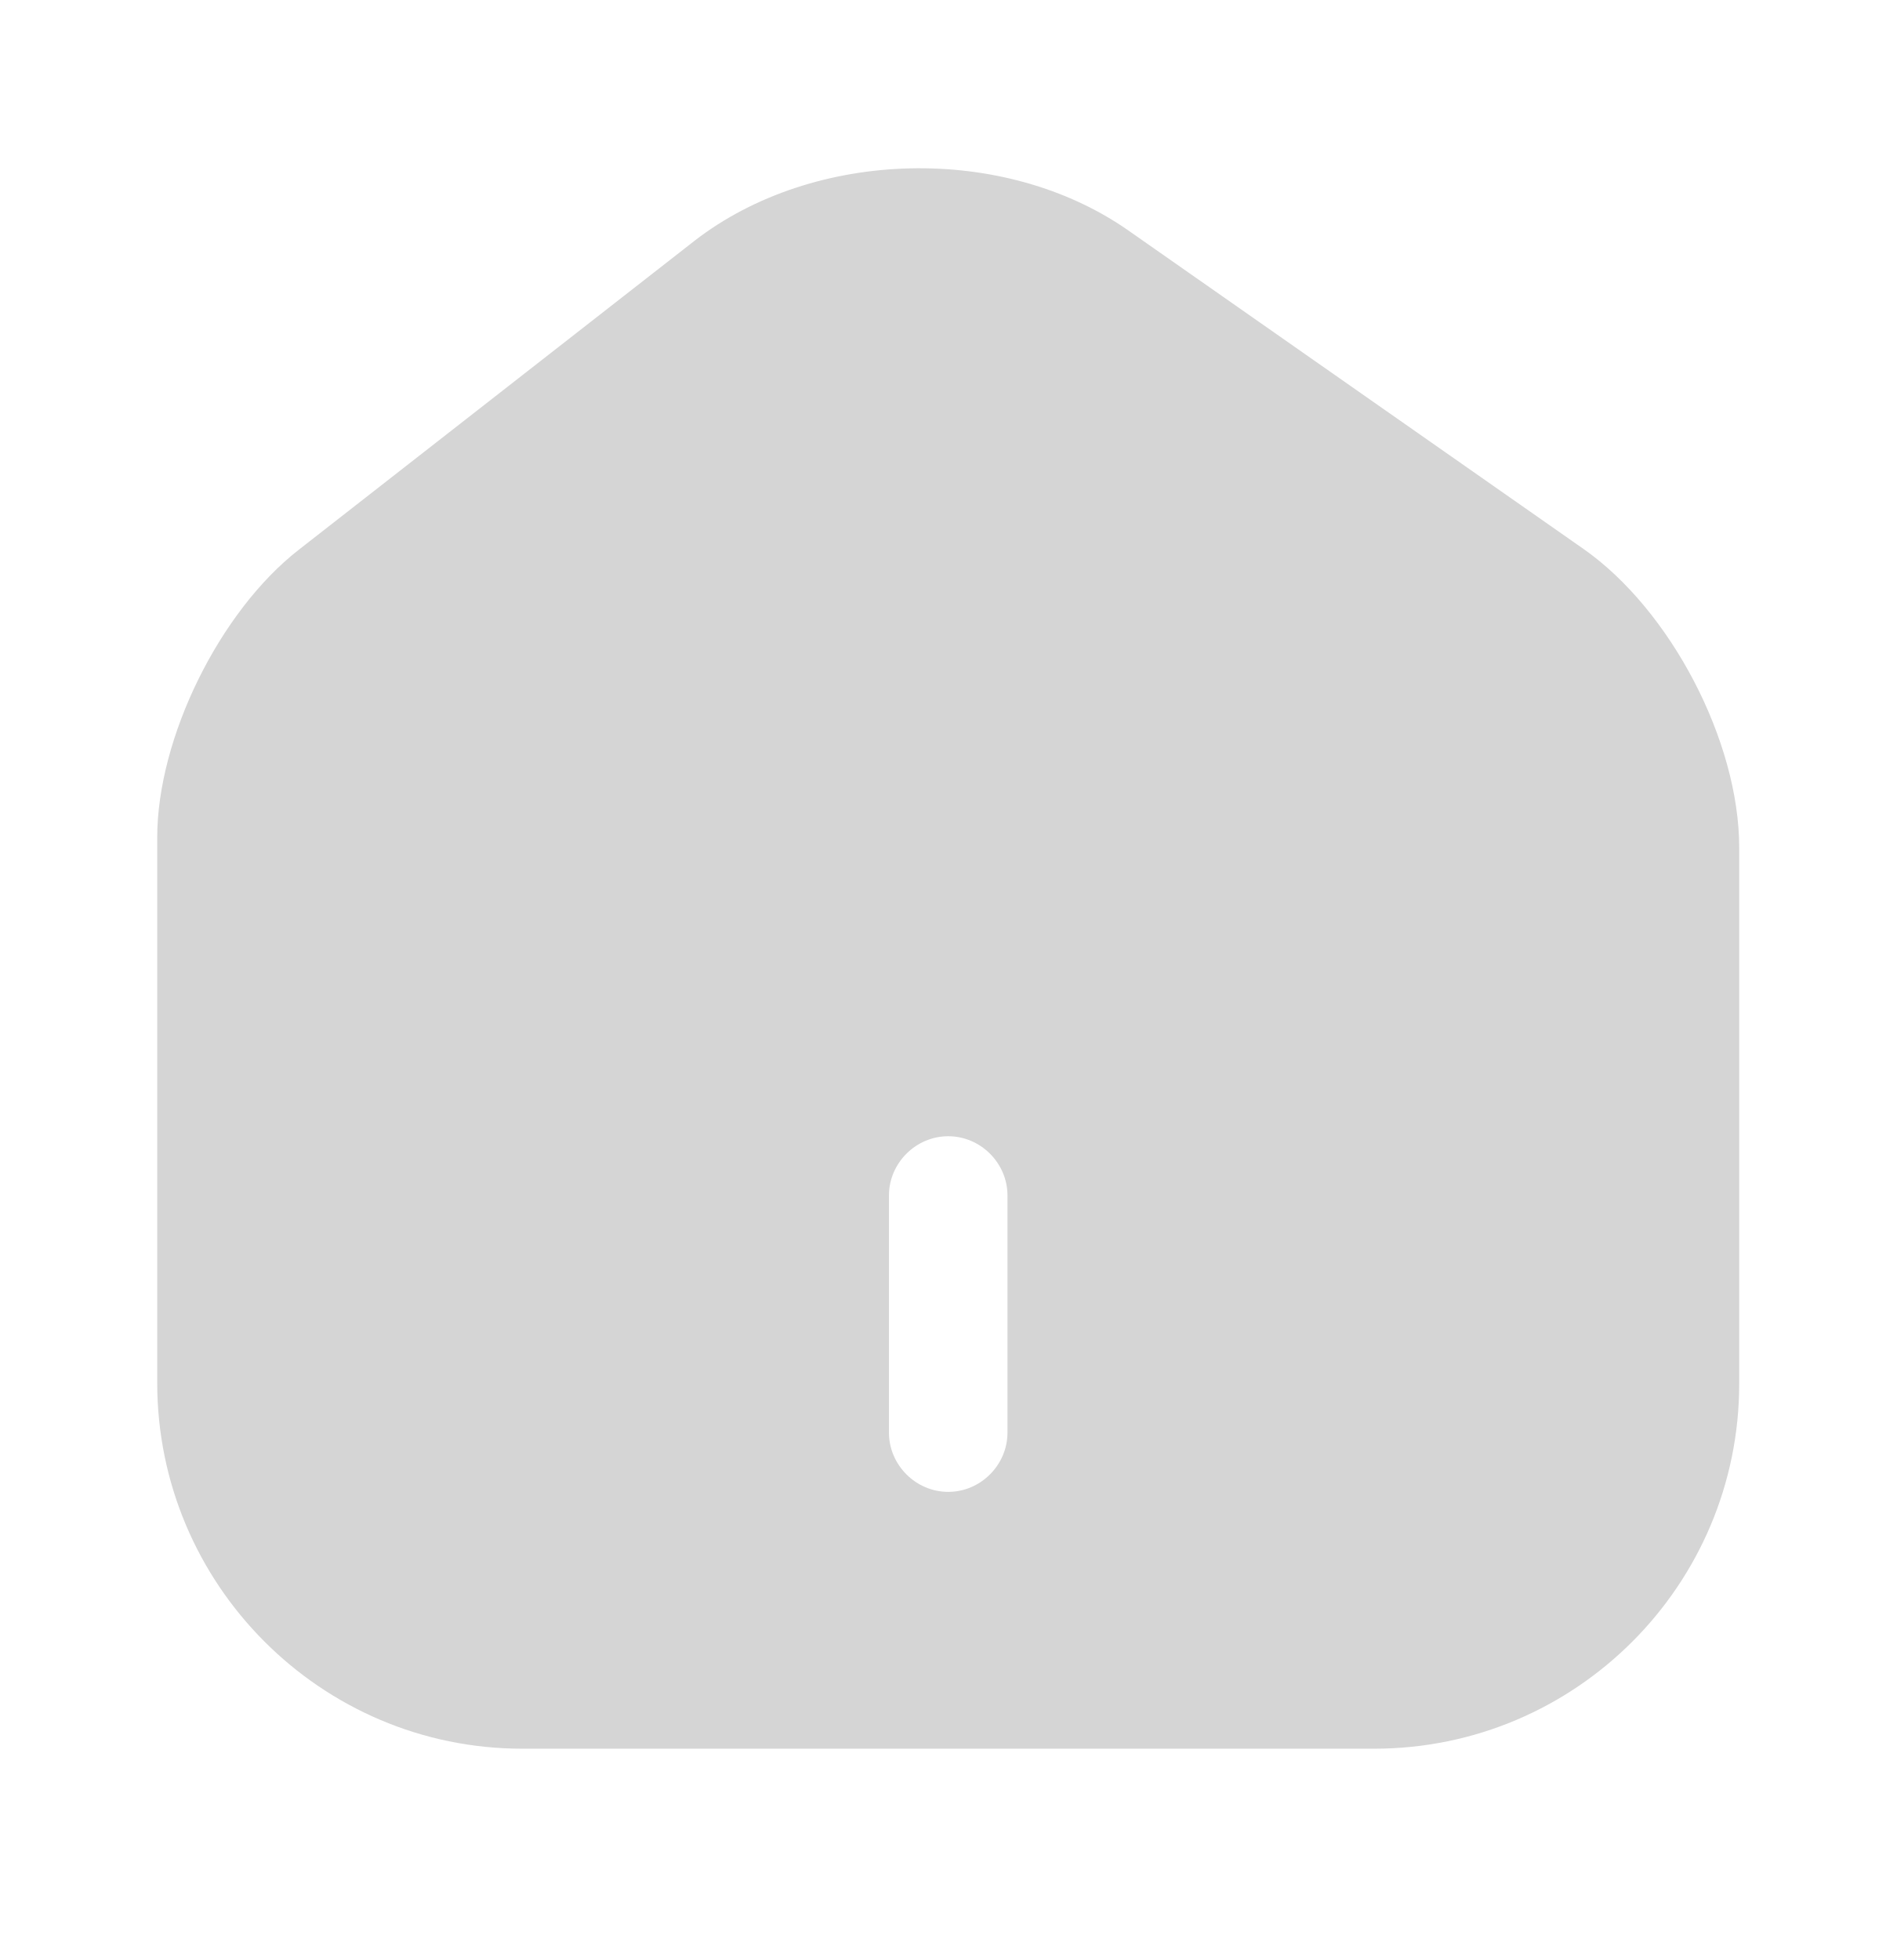
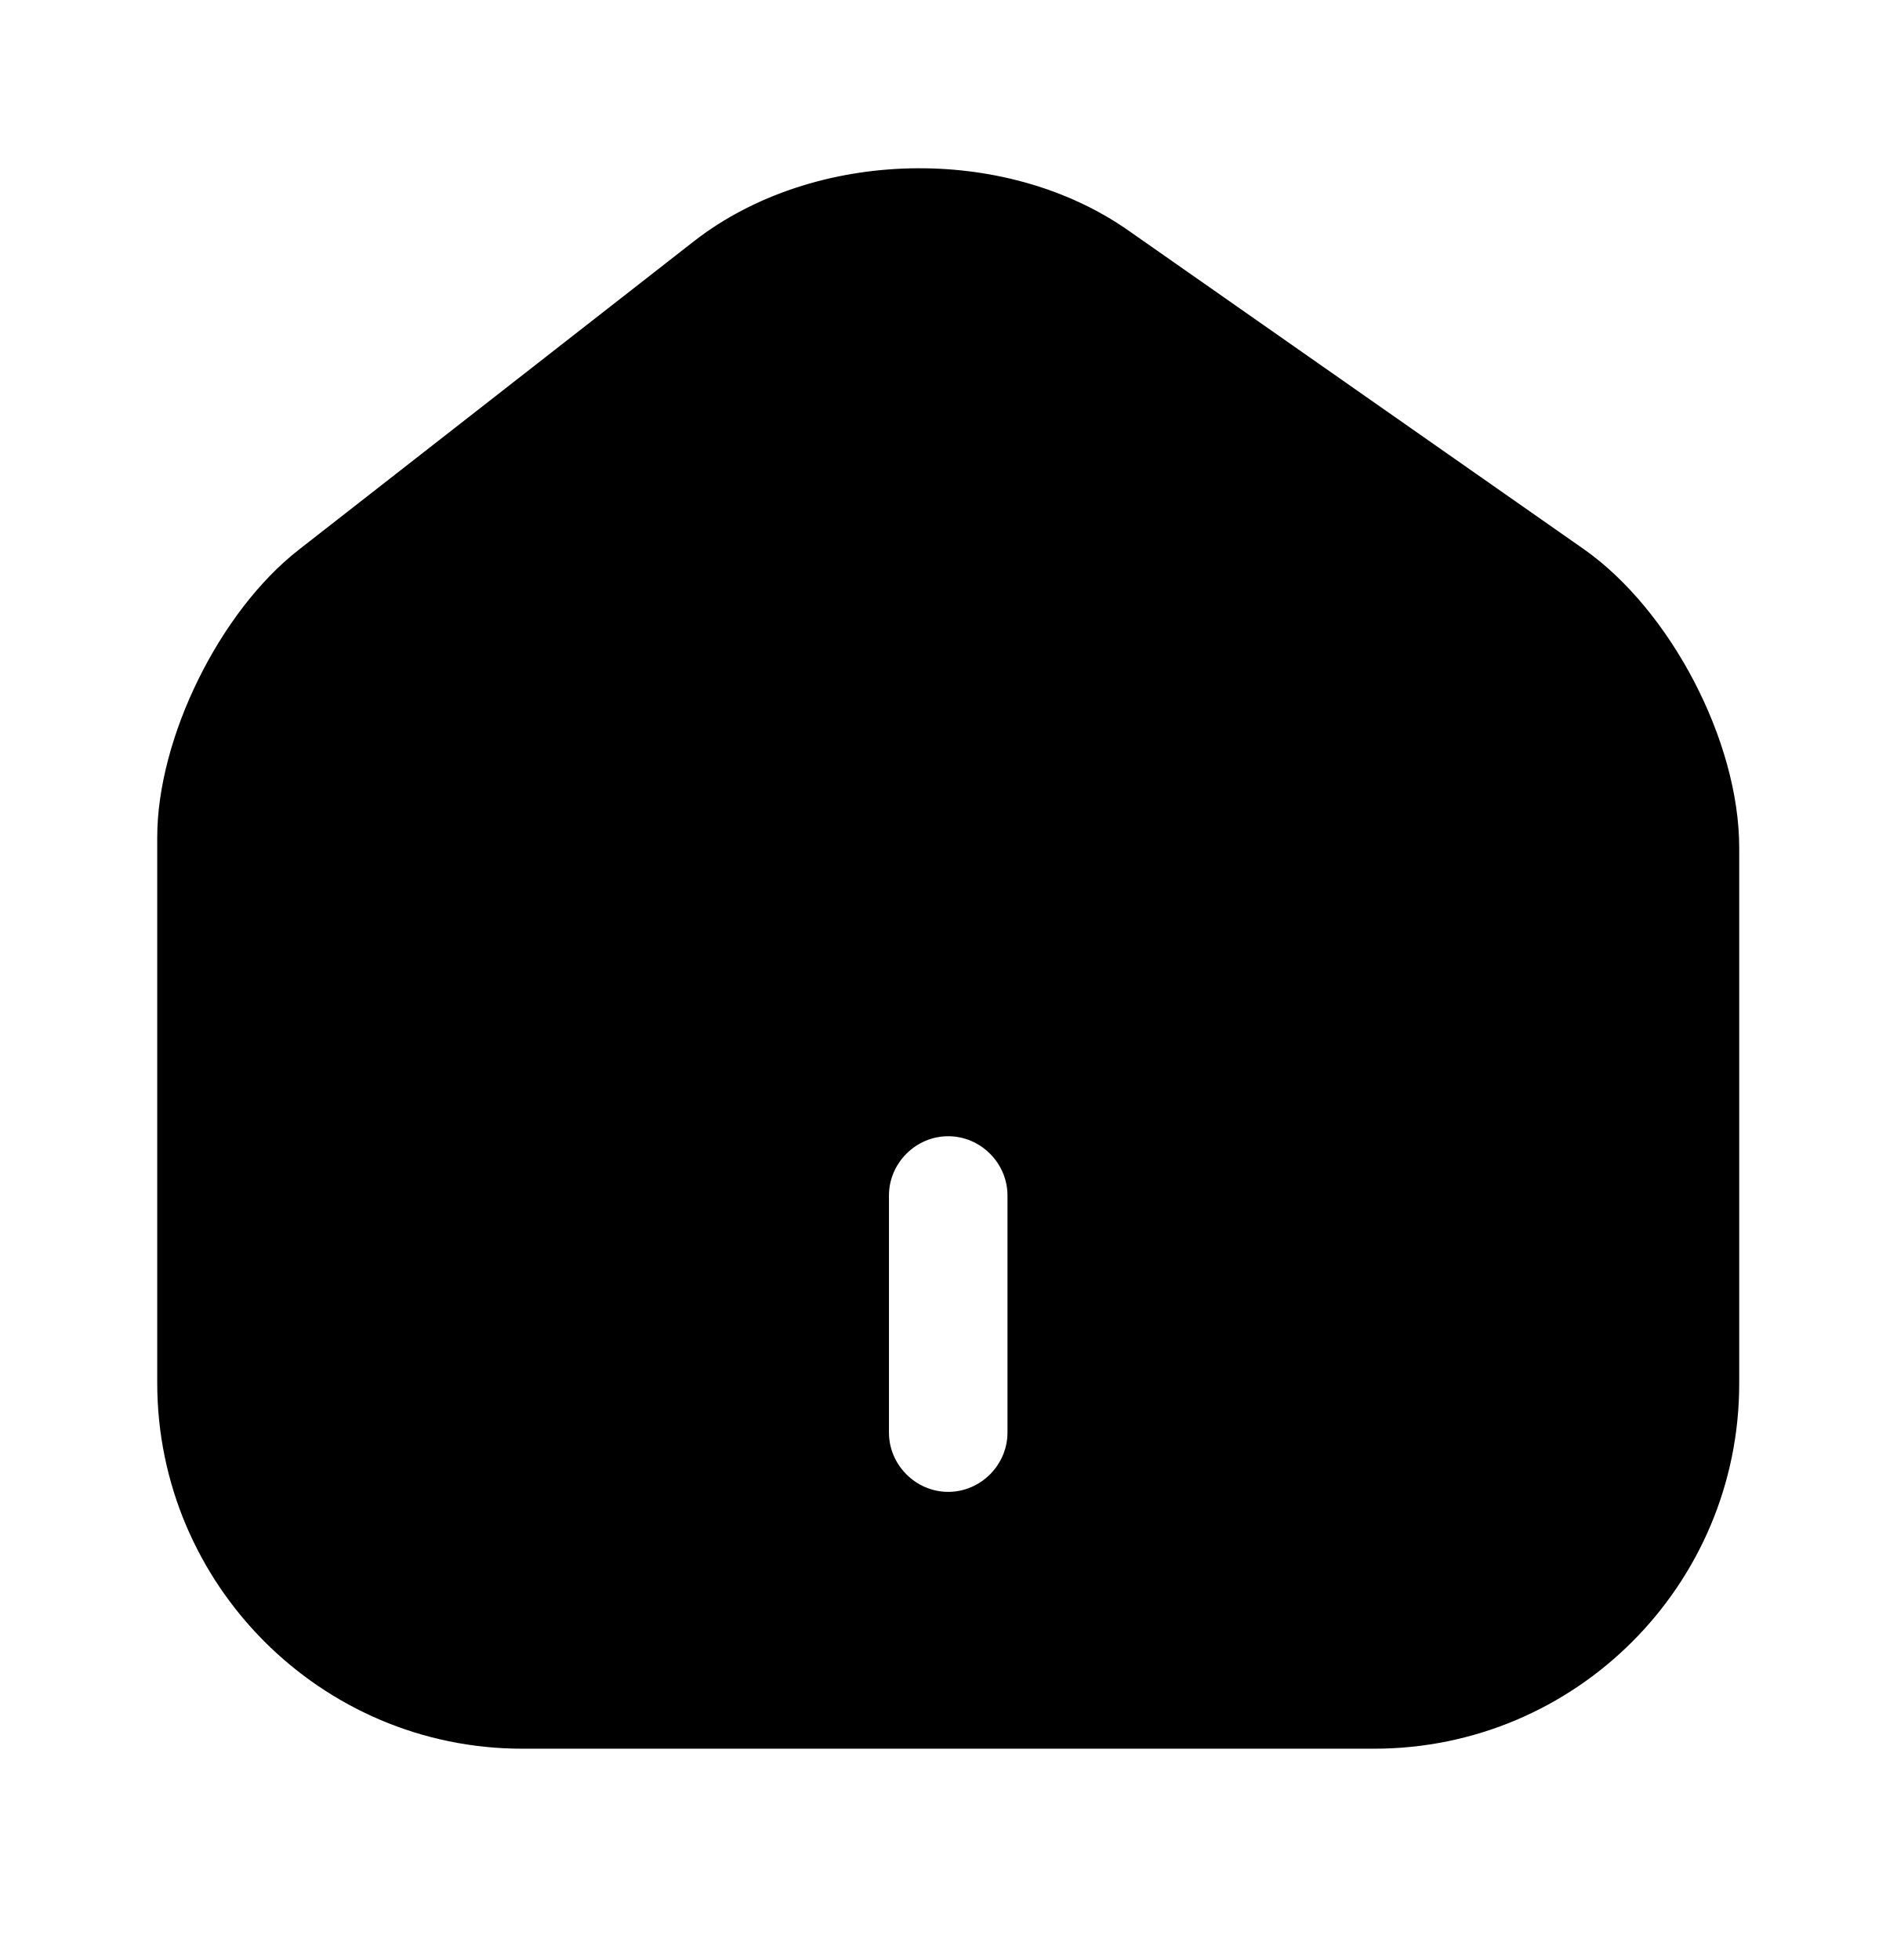
<svg xmlns="http://www.w3.org/2000/svg" width="30" height="31" viewBox="0 0 30 31" fill="none">
-   <path d="M25.05 8.683L17.85 3.646C15.887 2.271 12.875 2.346 10.987 3.808L4.725 8.696C3.475 9.671 2.487 11.671 2.487 13.246V21.871C2.487 25.058 5.075 27.658 8.262 27.658H21.737C24.925 27.658 27.512 25.071 27.512 21.883V13.408C27.512 11.721 26.425 9.646 25.05 8.683ZM15.937 22.658C15.937 23.171 15.512 23.596 15 23.596C14.487 23.596 14.062 23.171 14.062 22.658V18.908C14.062 18.396 14.487 17.971 15 17.971C15.512 17.971 15.937 18.396 15.937 18.908V22.658Z" fill="#D5D5D5" />
+   <path d="M25.05 8.683L17.85 3.646C15.887 2.271 12.875 2.346 10.987 3.808L4.725 8.696C3.475 9.671 2.487 11.671 2.487 13.246V21.871C2.487 25.058 5.075 27.658 8.262 27.658H21.737C24.925 27.658 27.512 25.071 27.512 21.883V13.408C27.512 11.721 26.425 9.646 25.05 8.683ZM15.937 22.658C15.937 23.171 15.512 23.596 15 23.596C14.487 23.596 14.062 23.171 14.062 22.658V18.908C14.062 18.396 14.487 17.971 15 17.971C15.512 17.971 15.937 18.396 15.937 18.908V22.658Z" fill="currentColor" />
</svg>
